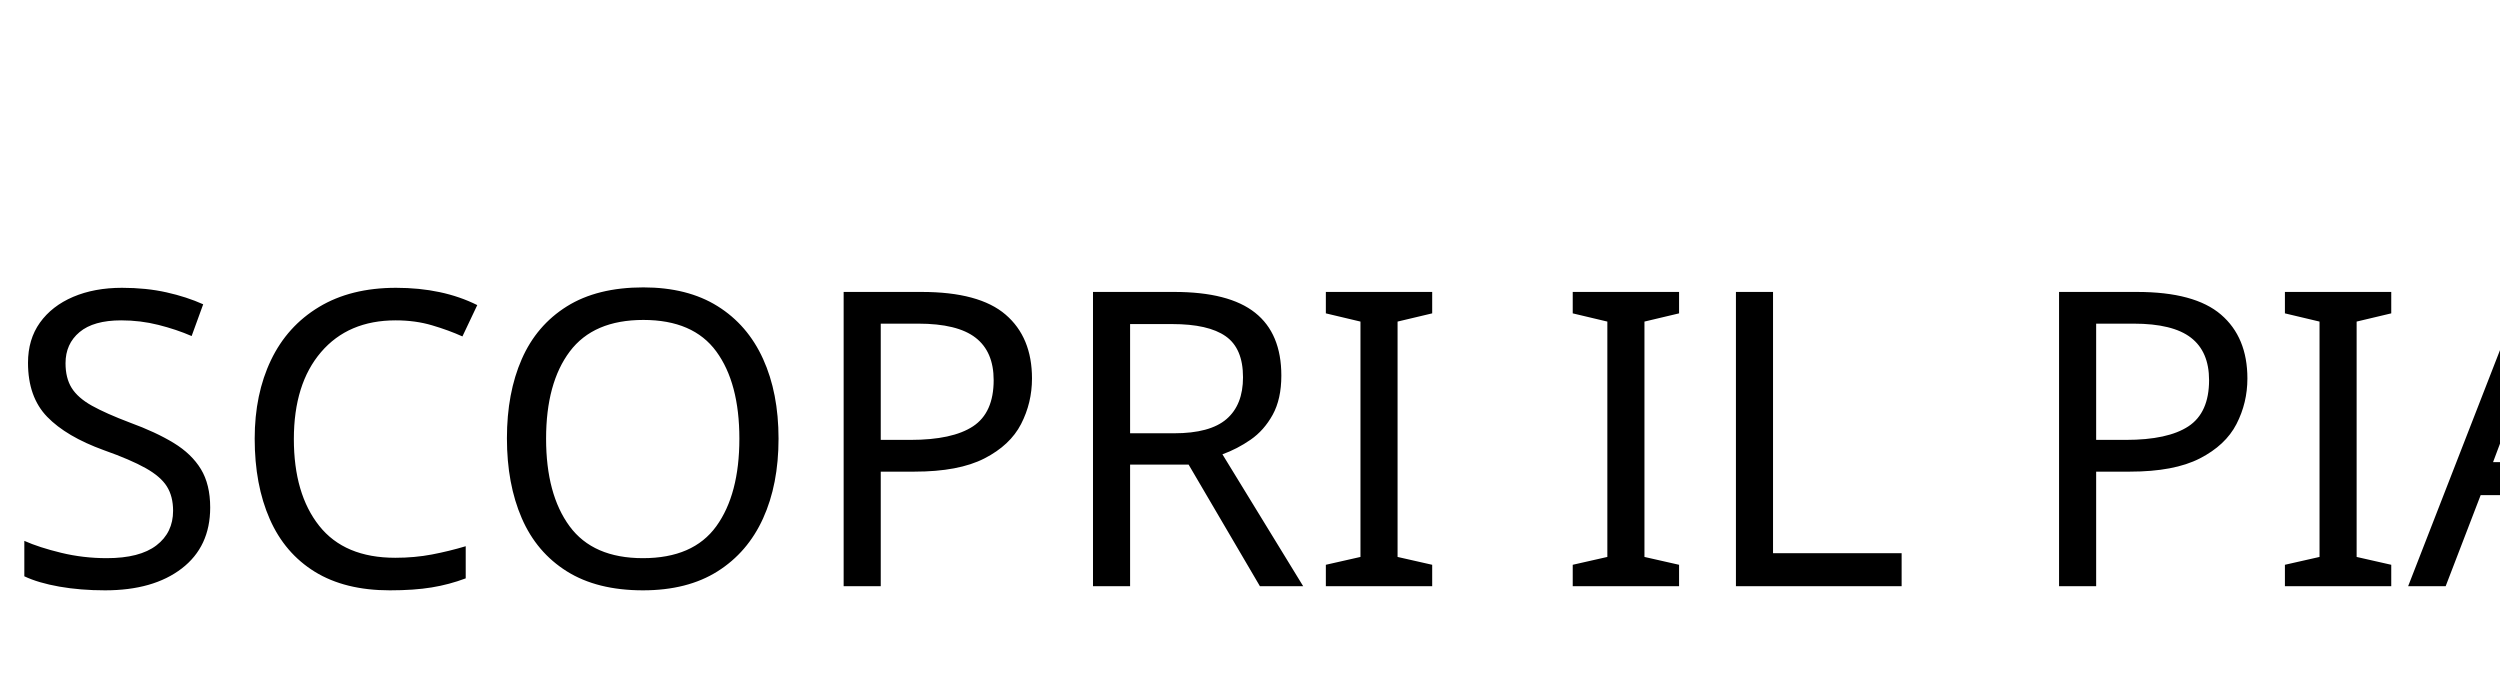
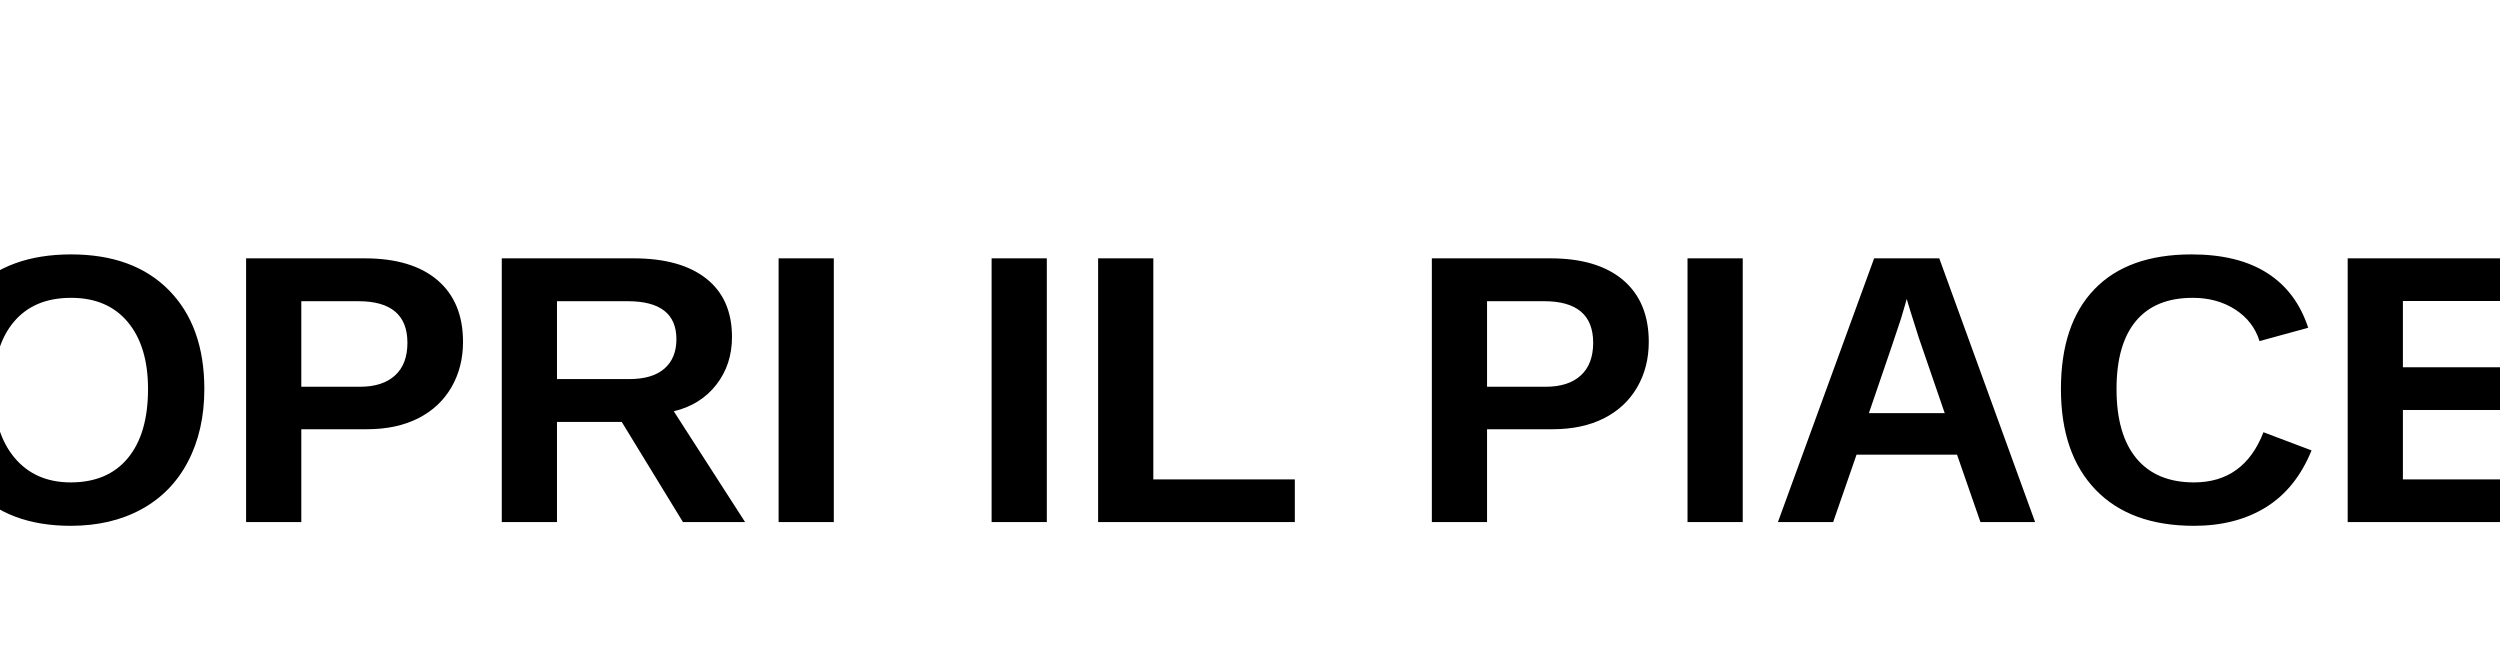
- <svg xmlns="http://www.w3.org/2000/svg" data-name="Livello 1" viewBox="0 0 1116 302.71">
-   <text style="font-family:PWDottedFont,PWDottedFont;font-size:183.98px" transform="translate(1.47 261.68)">
-     <tspan x="0" y="0">SCOPRI IL PIACERE</tspan>
-   </text>
+ <svg xmlns="http://www.w3.org/2000/svg" viewBox="0 0 1200 320" role="img" aria-label="SCOPRI IL PIACERE">
+   <defs>
+     <style type="text/css">
+       @font-face {
+         font-family: 'Montserrat';
+         font-style: normal;
+         font-weight: 700;
+         src: url('/fonts/Montserrat-700.ttf') format('truetype');
+       }
+       text { font-family: 'Montserrat', Arial, sans-serif; font-weight: 700; }
+     </style>
+   </defs>
+   <text x="50%" y="62%" text-anchor="middle" dominant-baseline="middle" font-size="184" fill="#000">SCOPRI IL PIACERE</text>
</svg>
